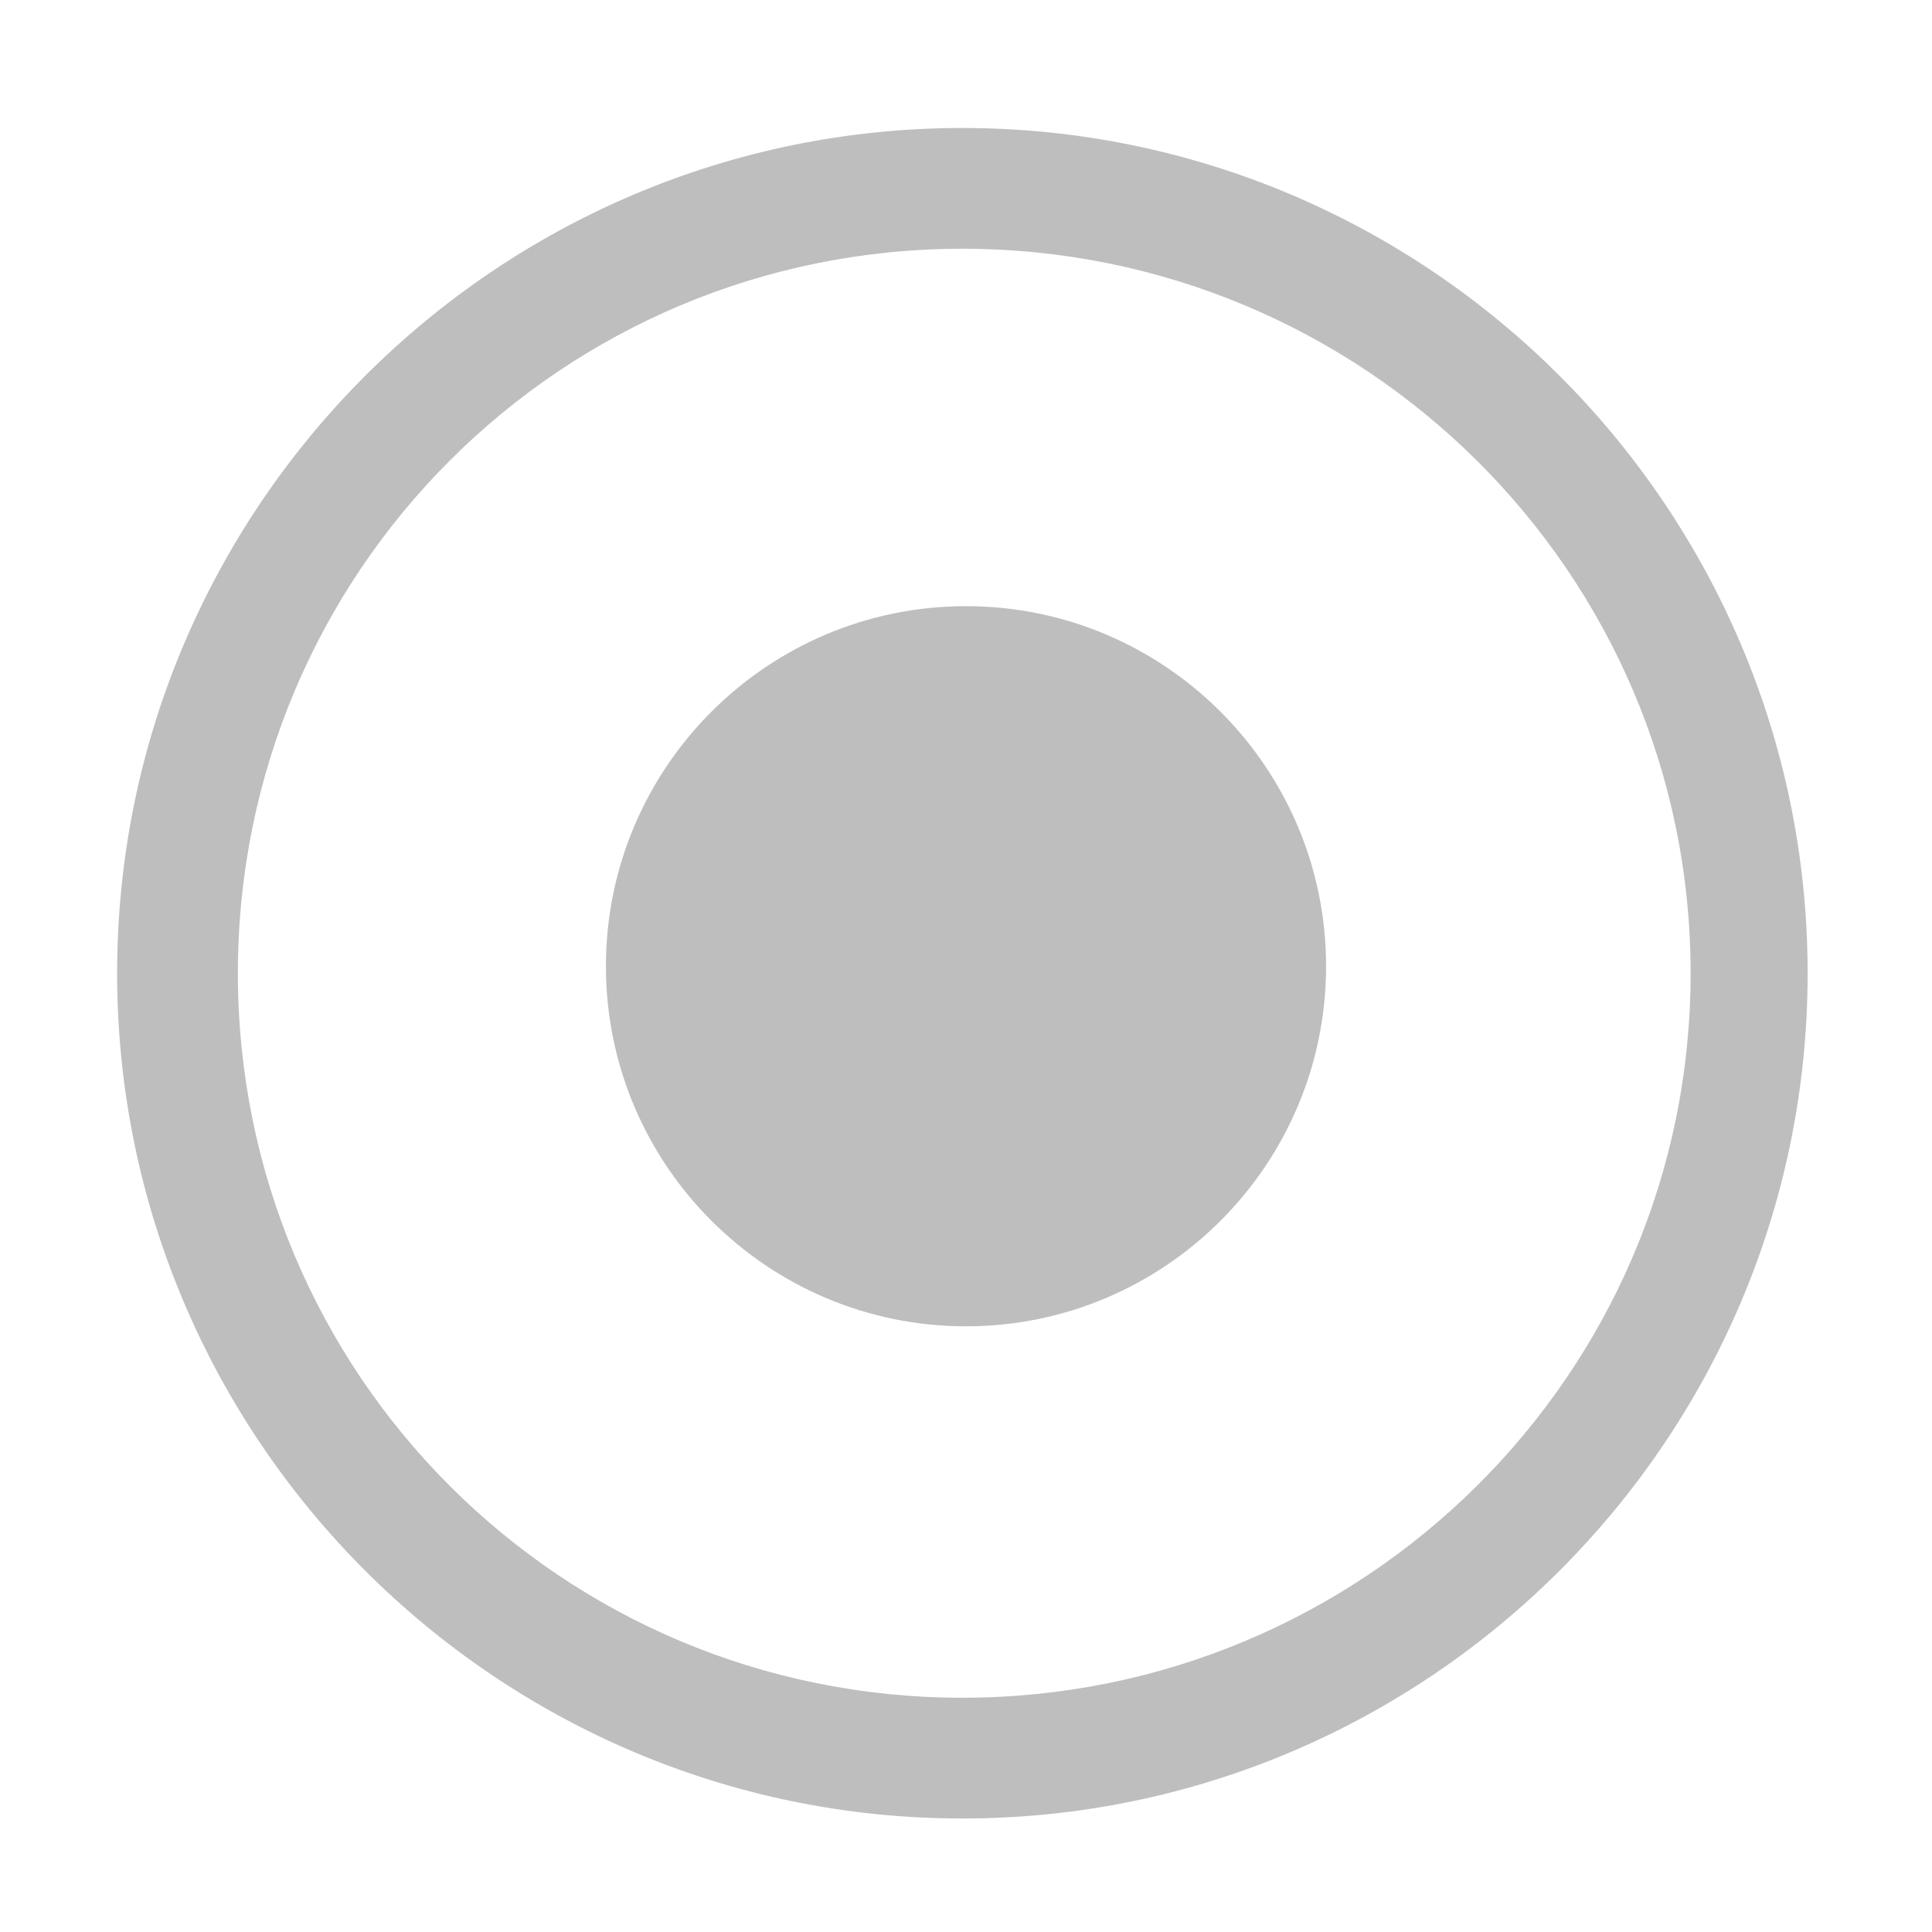
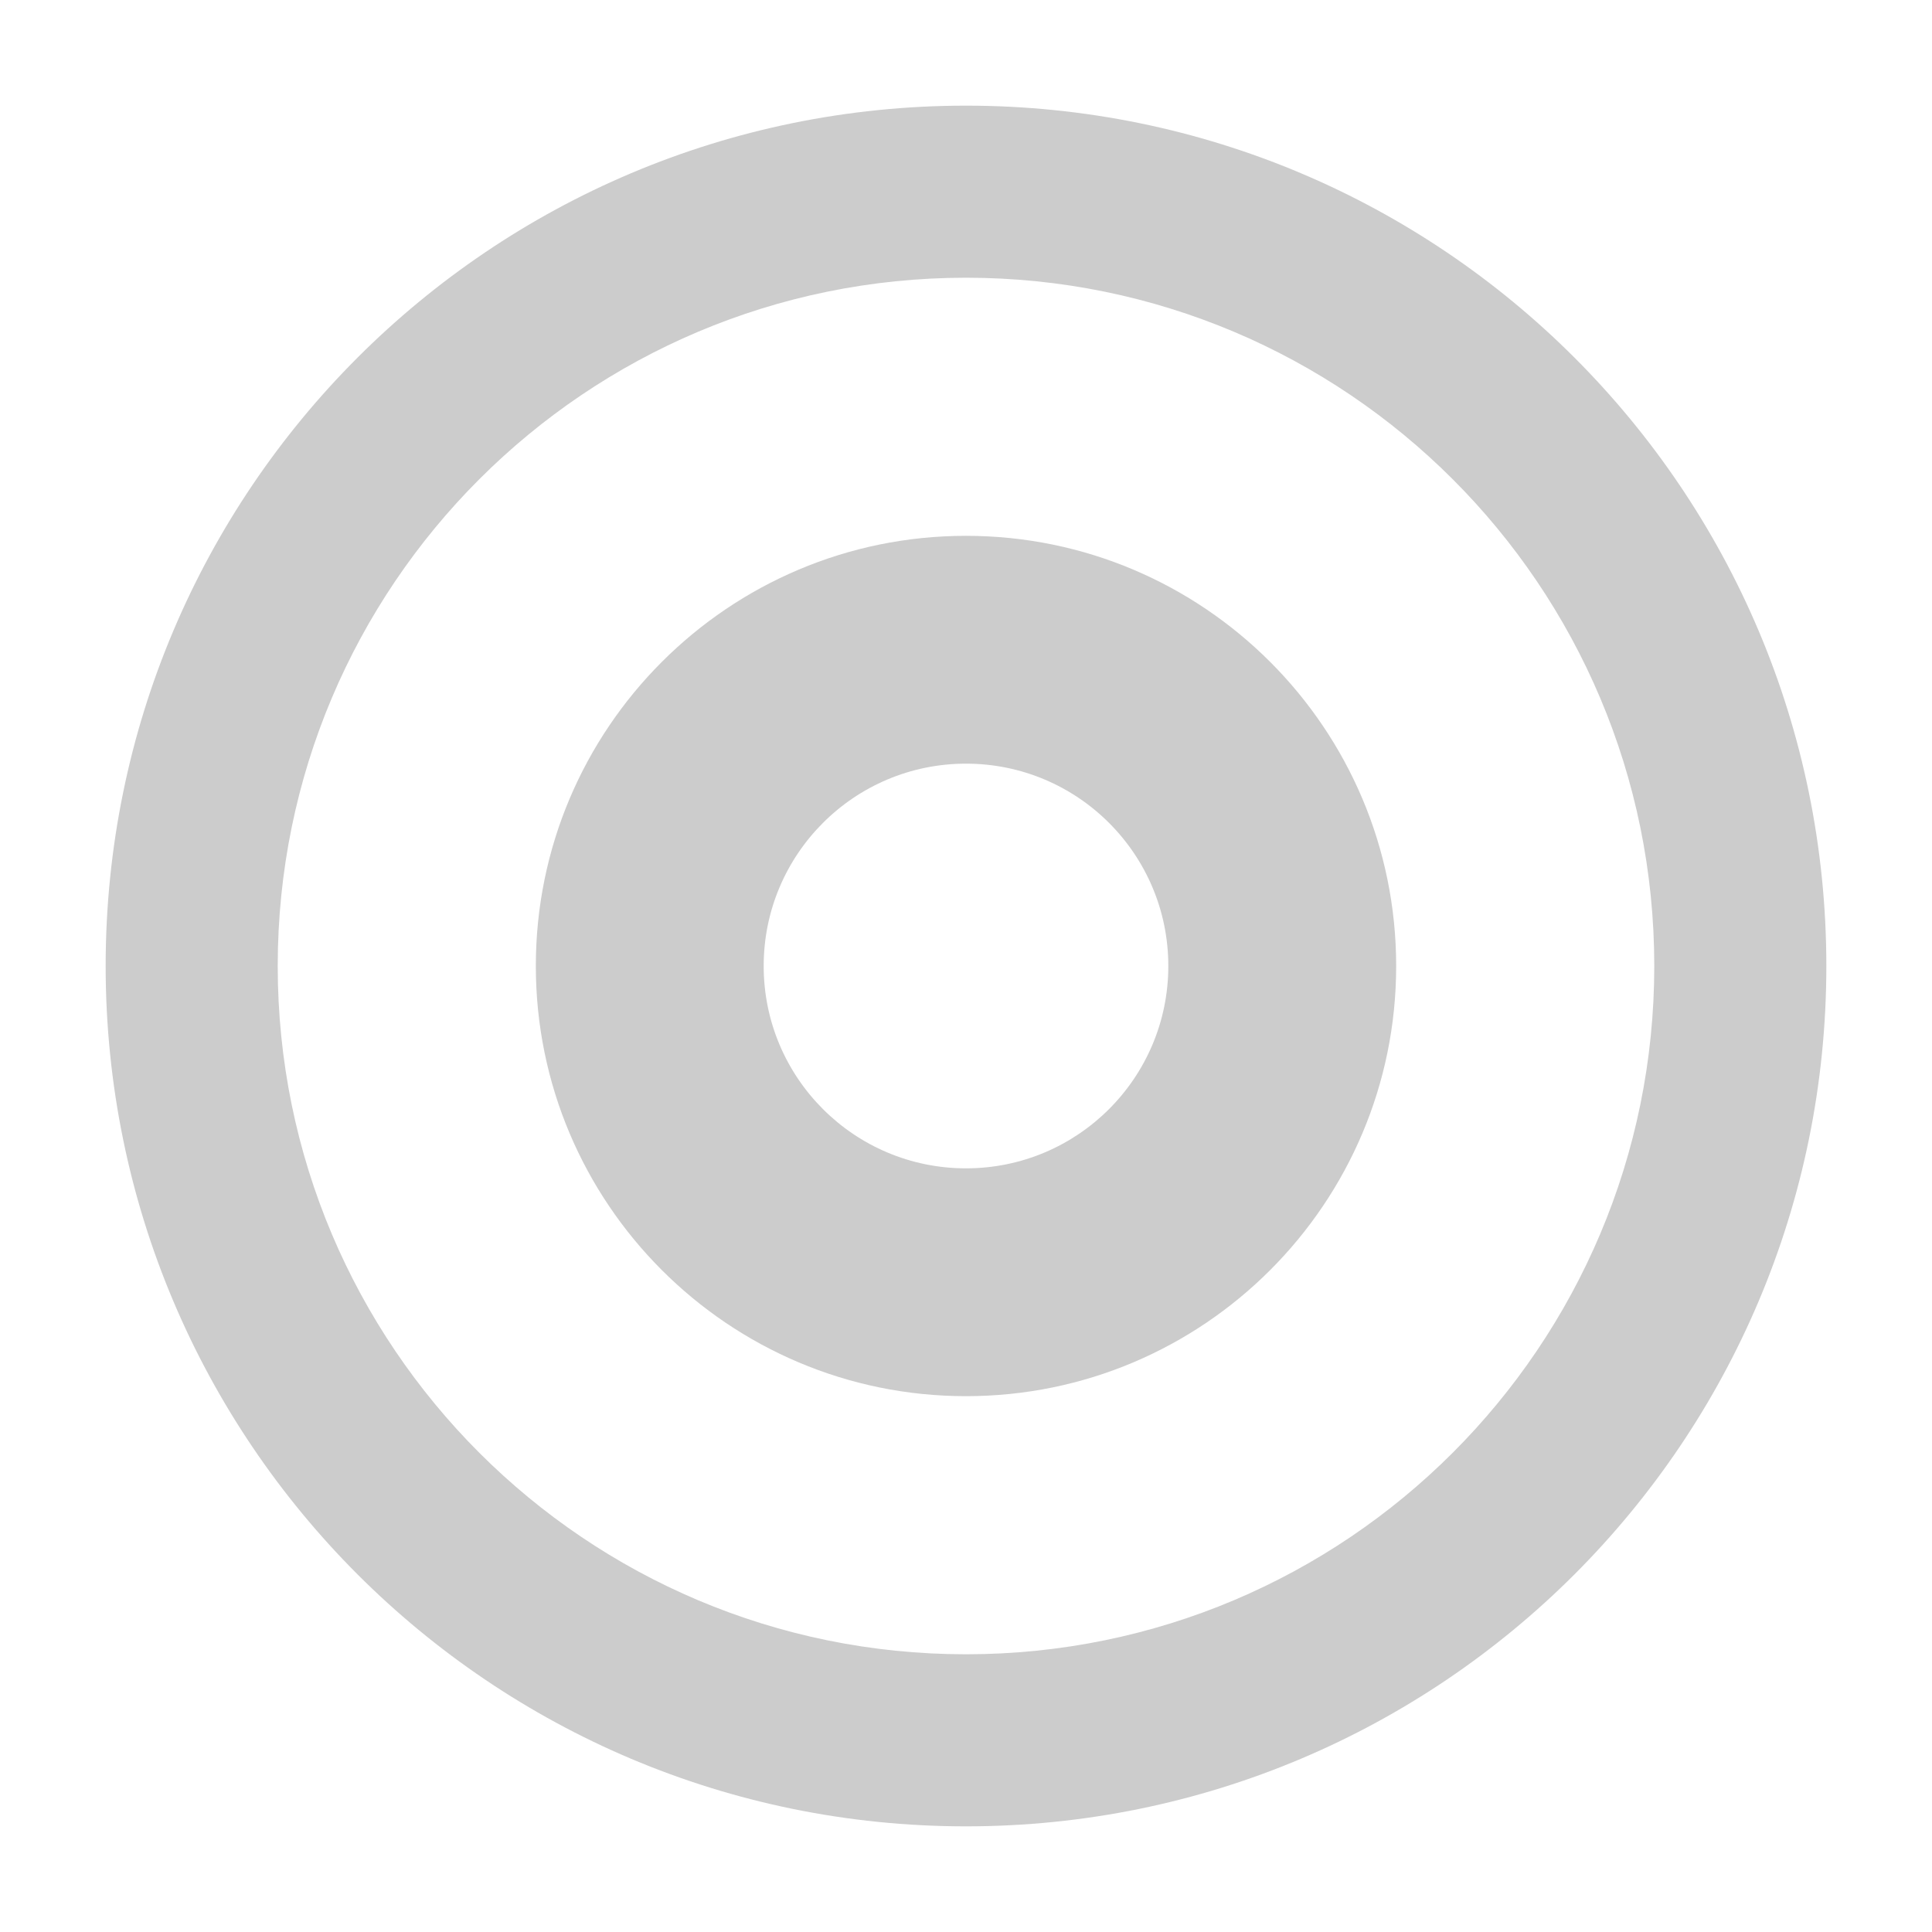
- <svg xmlns="http://www.w3.org/2000/svg" id="svg7384" height="16" width="16" version="1.1">
-   <g id="layer9" transform="translate(-381 -337)">
-     <path id="path9555" style="color:#bebebe;text-indent:0pt;text-transform:none;fill:#bebebe" d="m389 342.02c-1.646 0-2.982 1.337-2.982 2.982s1.337 2.982 2.982 2.982 2.982-1.337 2.982-2.982-1.337-2.982-2.982-2.982z" />
-     <path id="path9557" style="block-progression:tb;text-indent:0pt;color:#bebebe;text-transform:none;fill:#bebebe" d="m388.97 338.06c-3.858 0-7 3.142-7 7s3.142 7 7 7 7-3.142 7-7-3.142-7-7-7zm0 1c3.321 0 6.031 2.679 6.031 6s-2.71 6-6.031 6c-3.321 0-6-2.679-6-6s2.679-6 6-6z" />
+ <svg xmlns="http://www.w3.org/2000/svg" width="64" height="64" version="1.1" id="svg24">
+   <defs id="defs28" />
+   <g id="g3360" transform="matrix(0.890625,0,0,0.890625,3.5,3.500882)">
+     <g transform="translate(0,-362.667)" id="g10">
+       <g id="g8">
+         <g id="g6">
+           <path style="fill:#cccccc;stroke-width:0.15" id="path2" d="m 32,378.666 c -8.832,0 -16,7.168 -16,16 0,8.832 7.168,16 16,16 8.832,0 16,-7.168 16,-16 0,-8.832 -7.168,-16 -16,-16 z m 0,8.474 a 7.525,7.525 0 0 1 7.525,7.526 7.525,7.525 0 0 1 -7.525,7.526 7.525,7.525 0 0 1 -7.525,-7.526 7.525,7.525 0 0 1 7.525,-7.526 z" />
+           <path style="fill:#cccccc;stroke-width:0.15" id="path4" d="M 32,362.666 C 14.32,362.666 0,376.986 0,394.666 c 0,17.68 14.32,32 32,32 17.68,0 32,-14.32 32,-32 0,-17.68 -14.32,-32 -32,-32 z m 0,57.6 c -14.144,0 -25.6,-11.456 -25.6,-25.6 0,-14.144 11.456,-25.6 25.6,-25.6 14.144,0 25.6,11.456 25.6,25.6 0,14.144 -11.456,25.6 -25.6,25.6 z" />
+         </g>
+       </g>
+     </g>
+     <g transform="translate(0,-362.667)" id="g12" />
+     <g transform="translate(0,-362.667)" id="g14" />
+     <g transform="translate(0,-362.667)" id="g16" />
+     <g transform="translate(0,-362.667)" id="g18" />
+     <g transform="translate(0,-362.667)" id="g20" />
+     <g transform="translate(0,-362.667)" id="g22" />
+     <g transform="translate(0,-362.667)" id="g24" />
+     <g transform="translate(0,-362.667)" id="g26" />
+     <g transform="translate(0,-362.667)" id="g28" />
+     <g transform="translate(0,-362.667)" id="g30" />
+     <g transform="translate(0,-362.667)" id="g32" />
+     <g transform="translate(0,-362.667)" id="g34" />
+     <g transform="translate(0,-362.667)" id="g36" />
+     <g transform="translate(0,-362.667)" id="g38" />
+     <g transform="translate(0,-362.667)" id="g40" />
  </g>
</svg>
